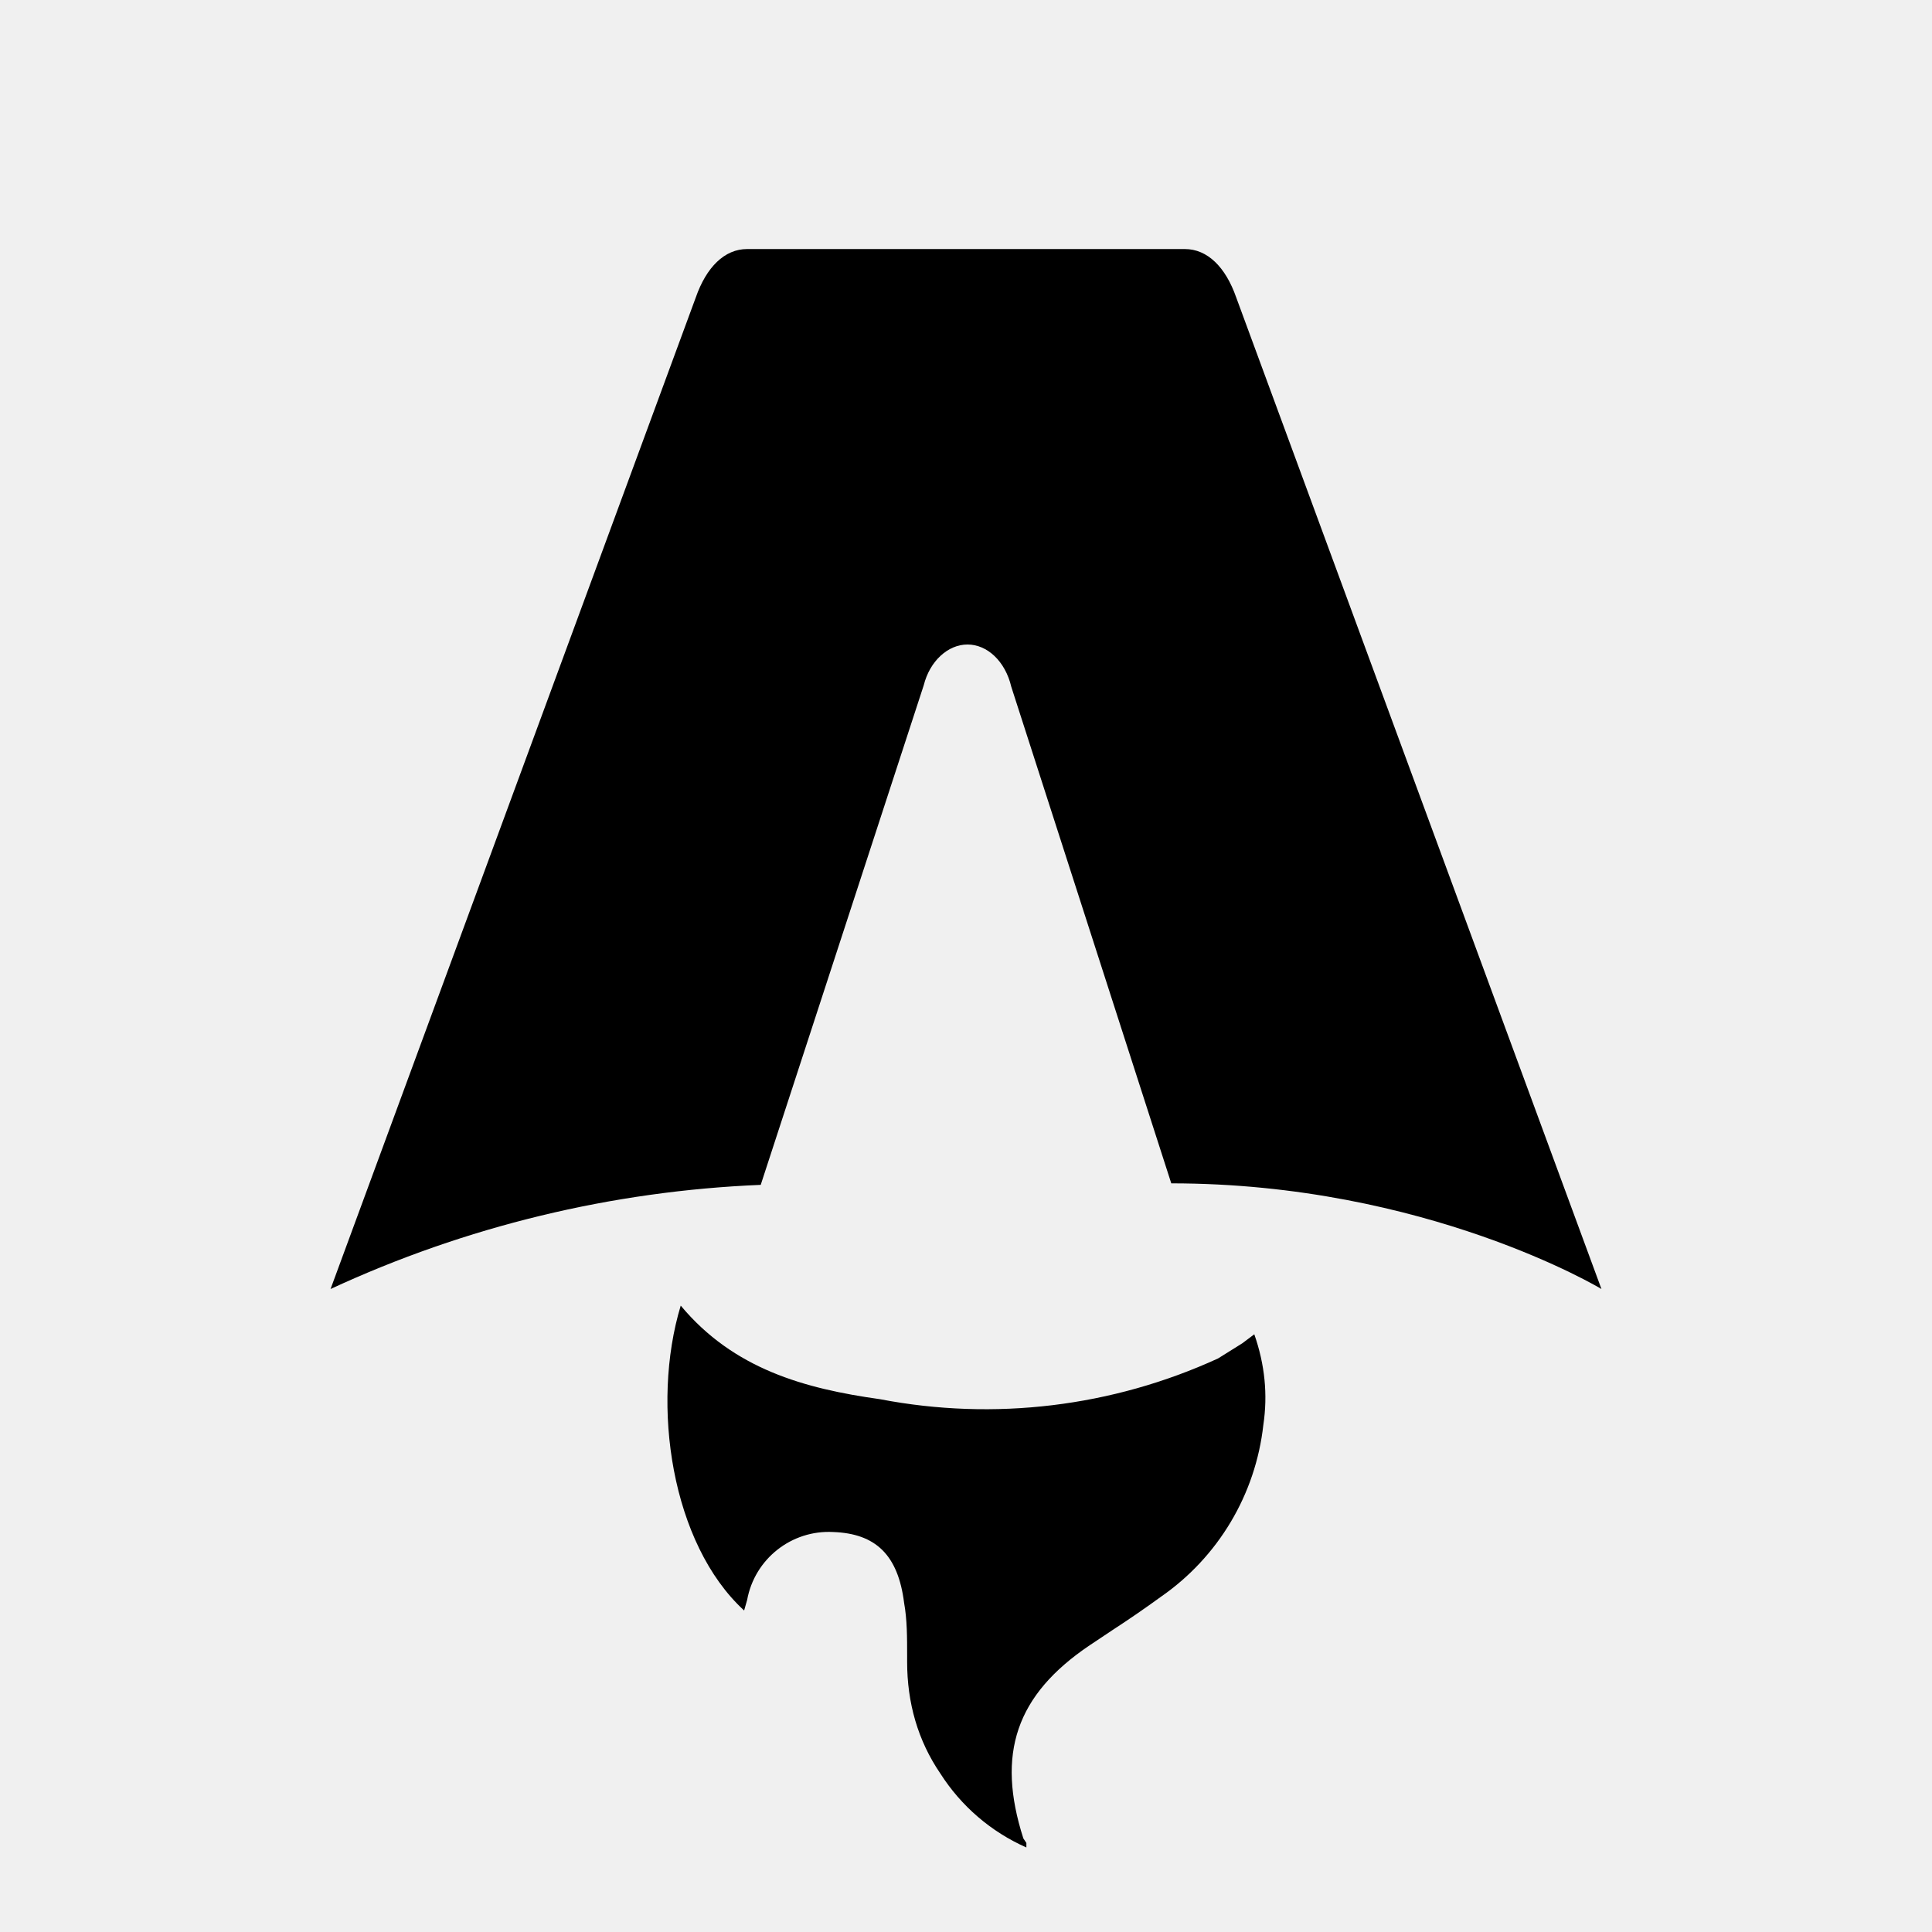
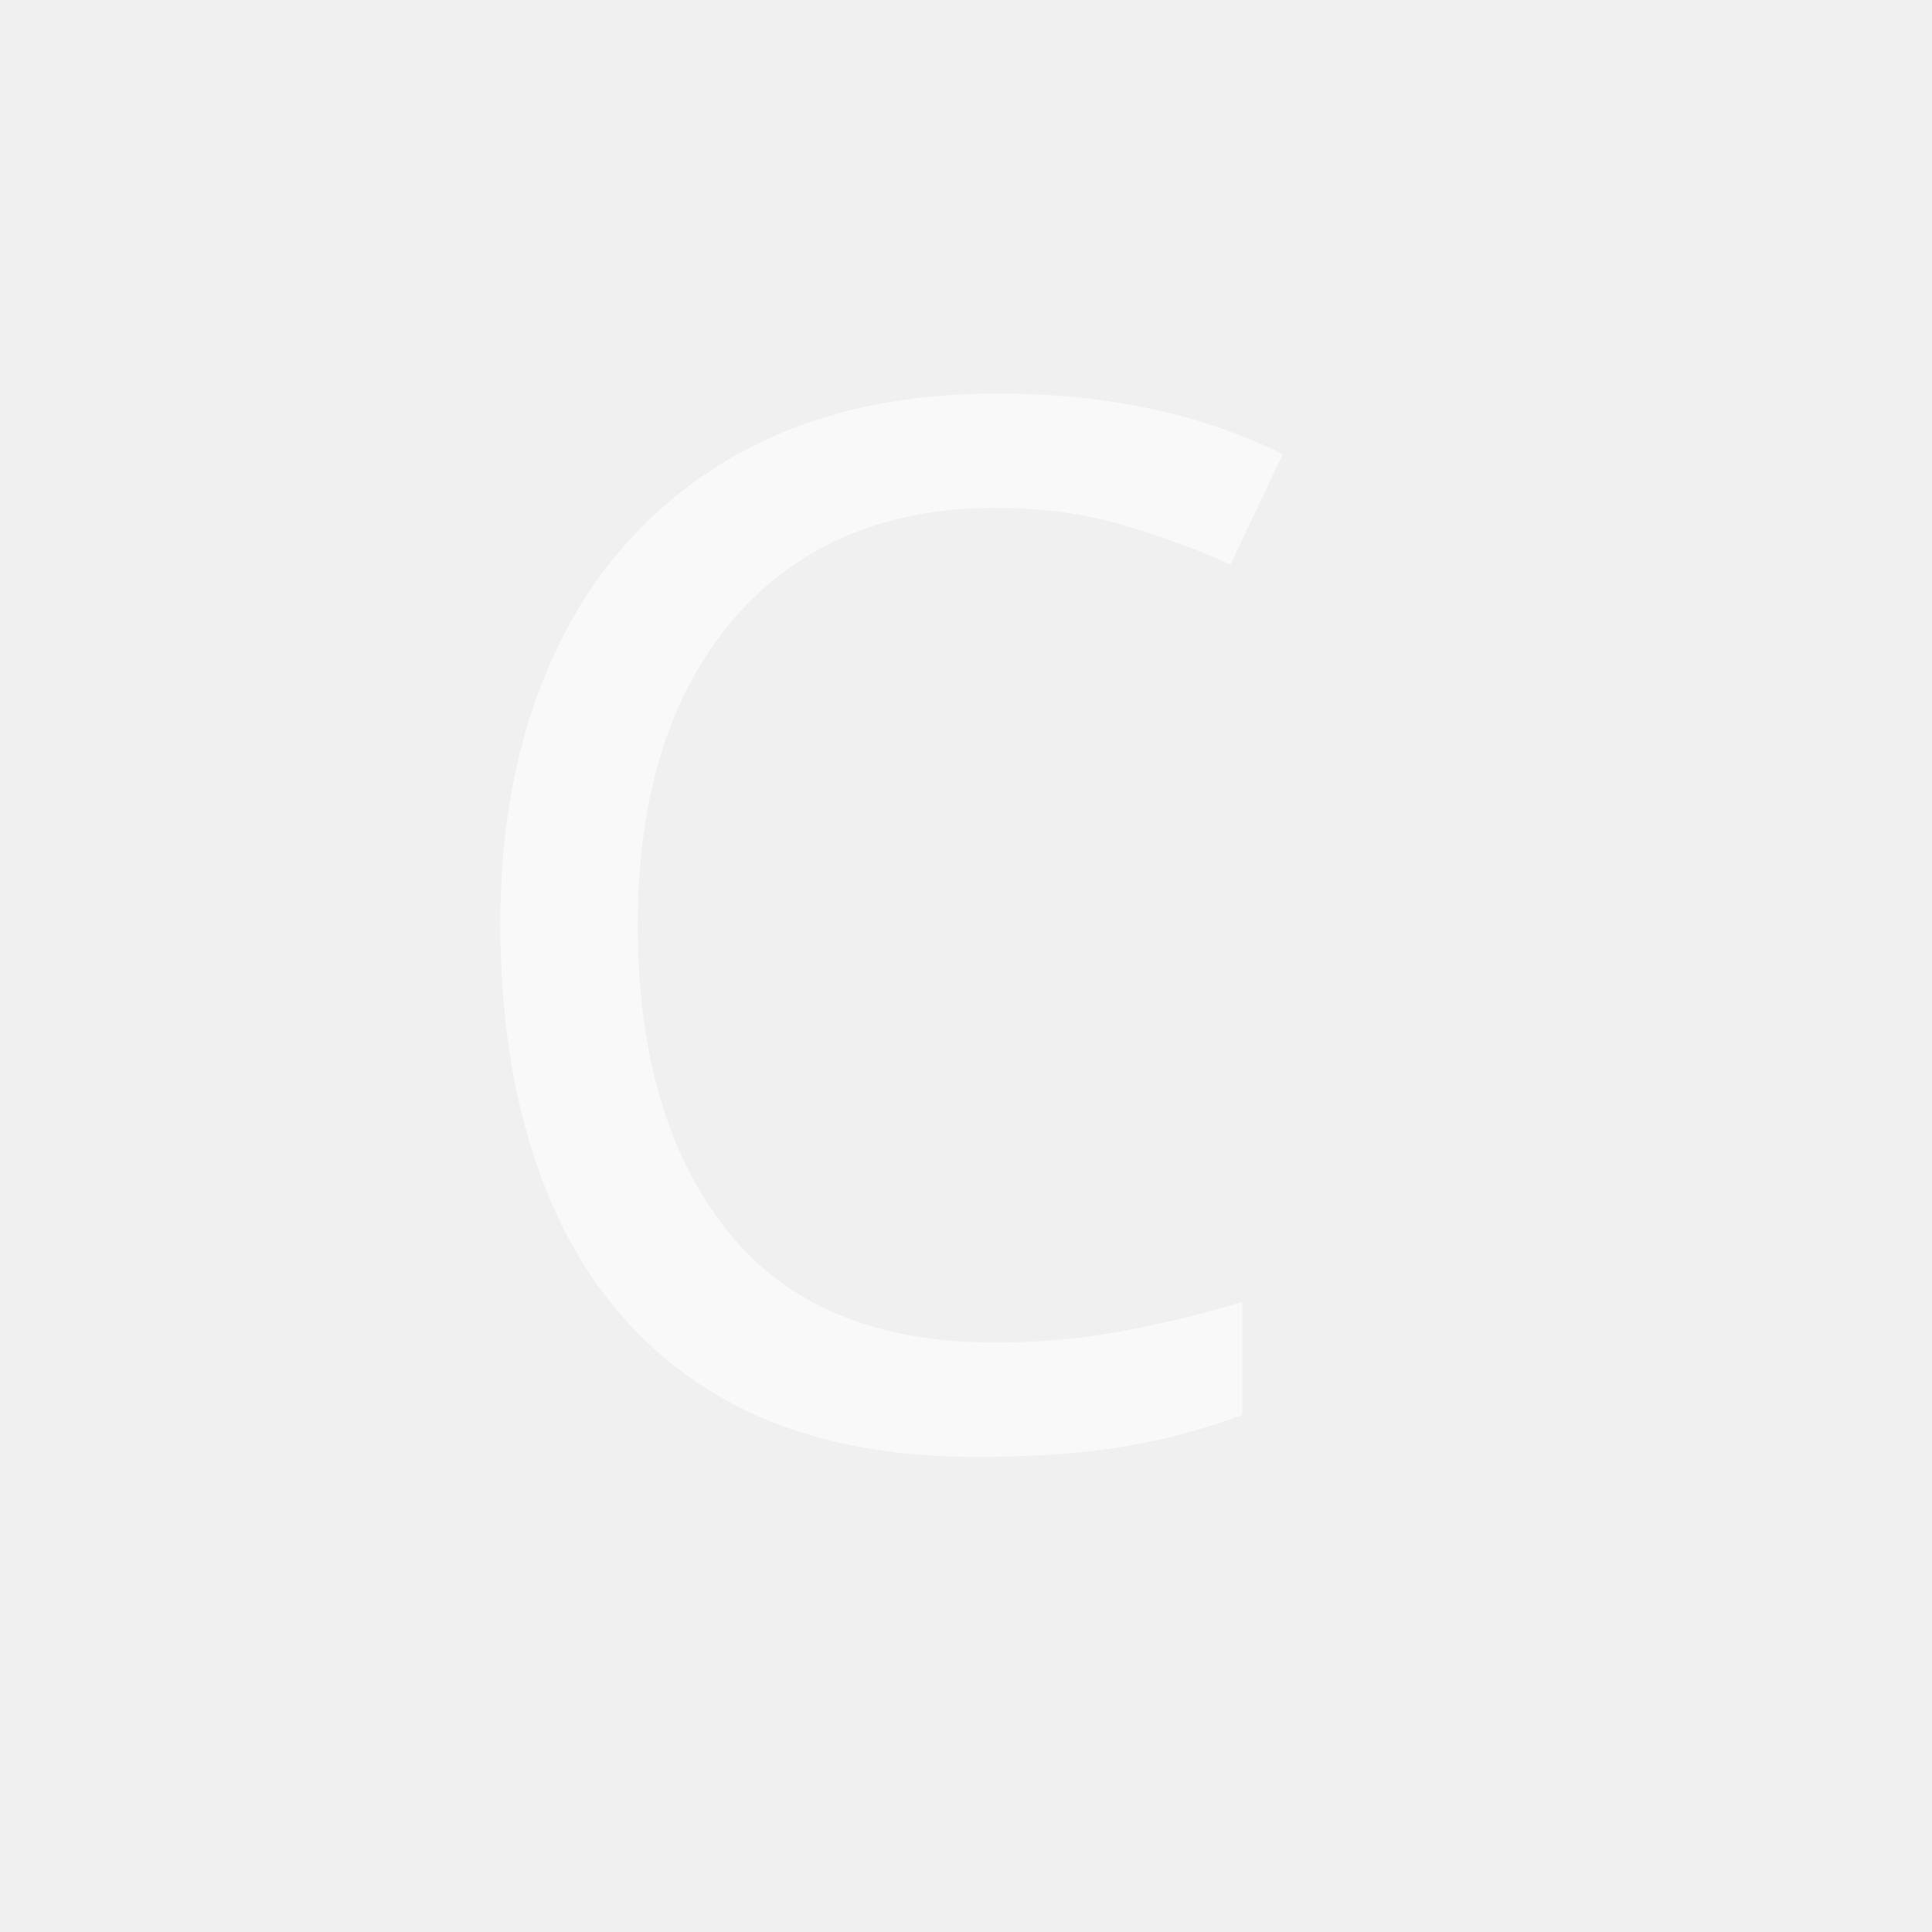
- <svg xmlns="http://www.w3.org/2000/svg" fill="none" viewBox="0 0 128 128">
-   <path d="M50.4 78.5a75.1 75.1 0 0 0-28.5 6.9l24.2-65.7c.7-2 1.9-3.2 3.4-3.2h29c1.5 0 2.7 1.2 3.4 3.2l24.2 65.7s-11.6-7-28.5-7L67 45.5c-.4-1.7-1.6-2.8-2.9-2.8-1.3 0-2.5 1.1-2.9 2.7L50.4 78.5Zm-1.1 28.2Zm-4.2-20.2c-2 6.6-.6 15.8 4.2 20.2a17.5 17.5 0 0 1 .2-.7 5.5 5.5 0 0 1 5.7-4.5c2.8.1 4.3 1.5 4.7 4.7.2 1.1.2 2.3.2 3.5v.4c0 2.7.7 5.2 2.2 7.4a13 13 0 0 0 5.7 4.9v-.3l-.2-.3c-1.8-5.6-.5-9.5 4.4-12.8l1.5-1a73 73 0 0 0 3.2-2.2 16 16 0 0 0 6.8-11.4c.3-2 .1-4-.6-6l-.8.6-1.6 1a37 37 0 0 1-22.4 2.7c-5-.7-9.7-2-13.2-6.2Z" />
-   <style>
+ <svg xmlns="http://www.w3.org/2000/svg" fill="none" viewBox="0 0 128 128" version="1.1" id="svg1">
+   <defs id="defs1" />
+   <style id="style1">
        path { fill: #000; }
        @media (prefers-color-scheme: dark) {
            path { fill: #FFF; }
        }
    </style>
+   <text xml:space="preserve" style="font-size:96px;fill:#f9f9f9;stroke-linecap:round;stroke-linejoin:round" x="27.284" y="95.571" id="text1">
+     <tspan id="tspan1" x="27.284" y="95.571" style="font-style:normal;font-variant:normal;font-weight:normal;font-stretch:normal;font-size:96px;font-family:'Segoe Print';-inkscape-font-specification:'Segoe Print'">C</tspan>
+   </text>
</svg>
